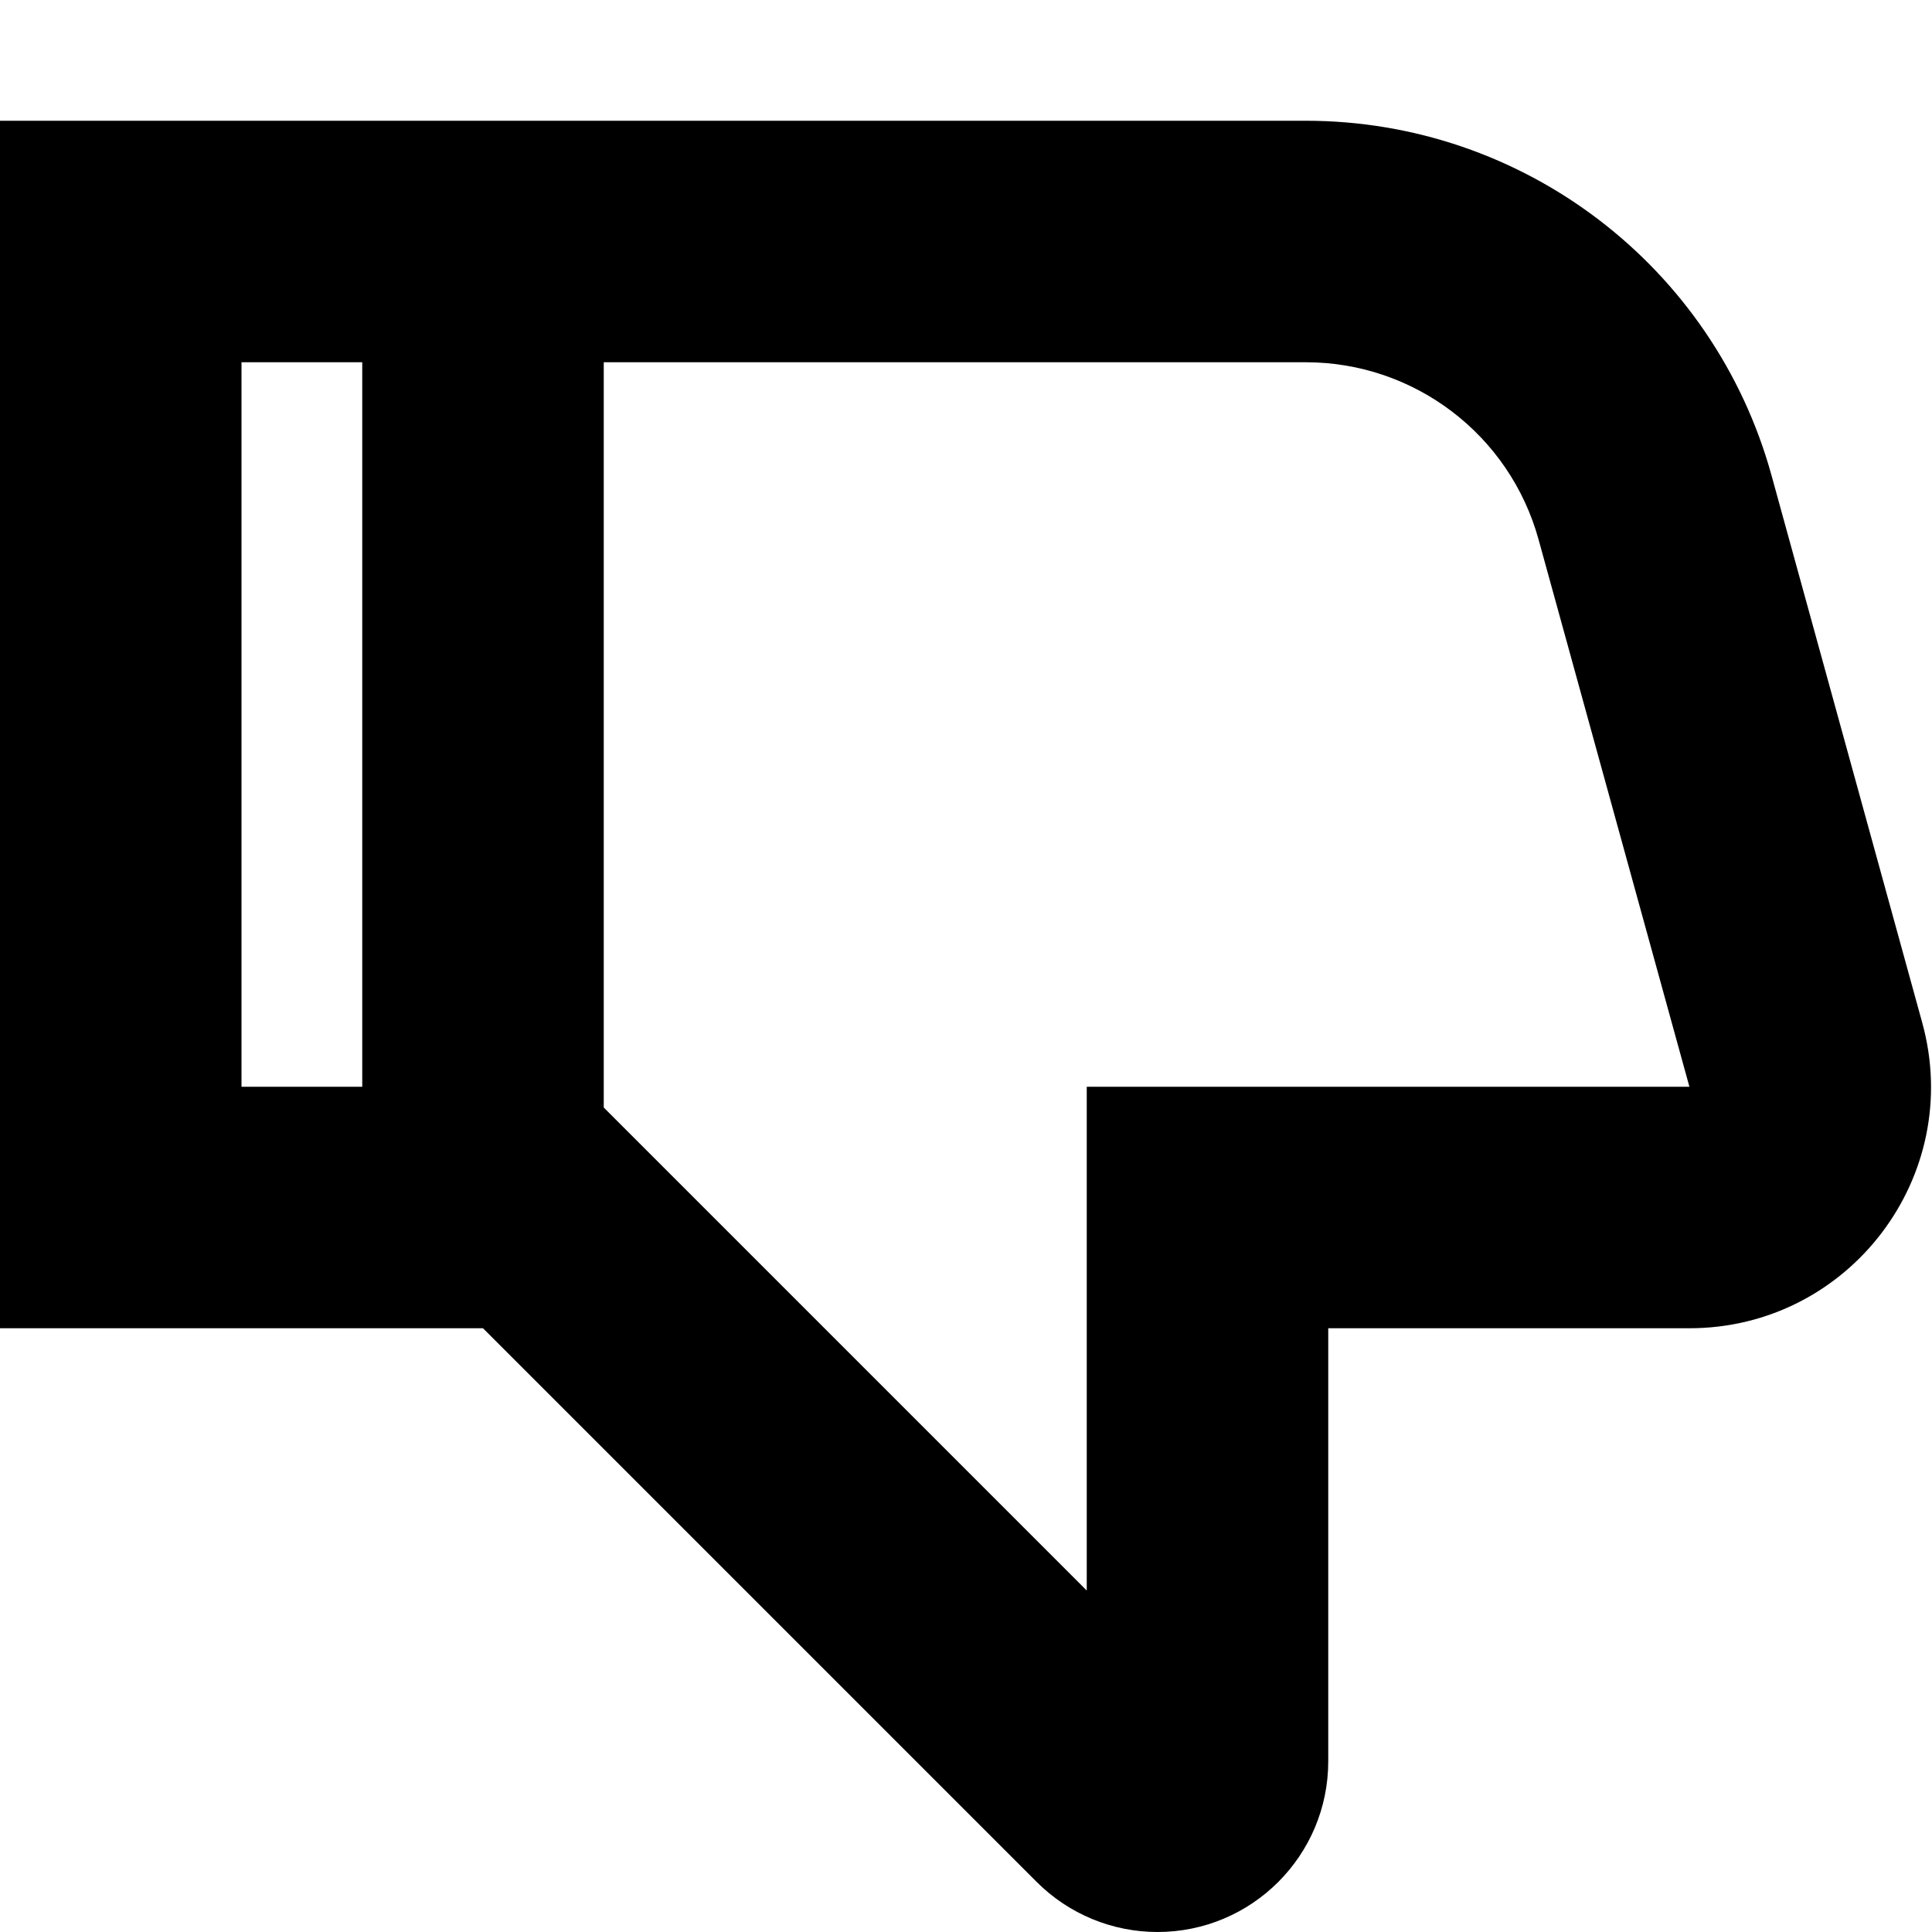
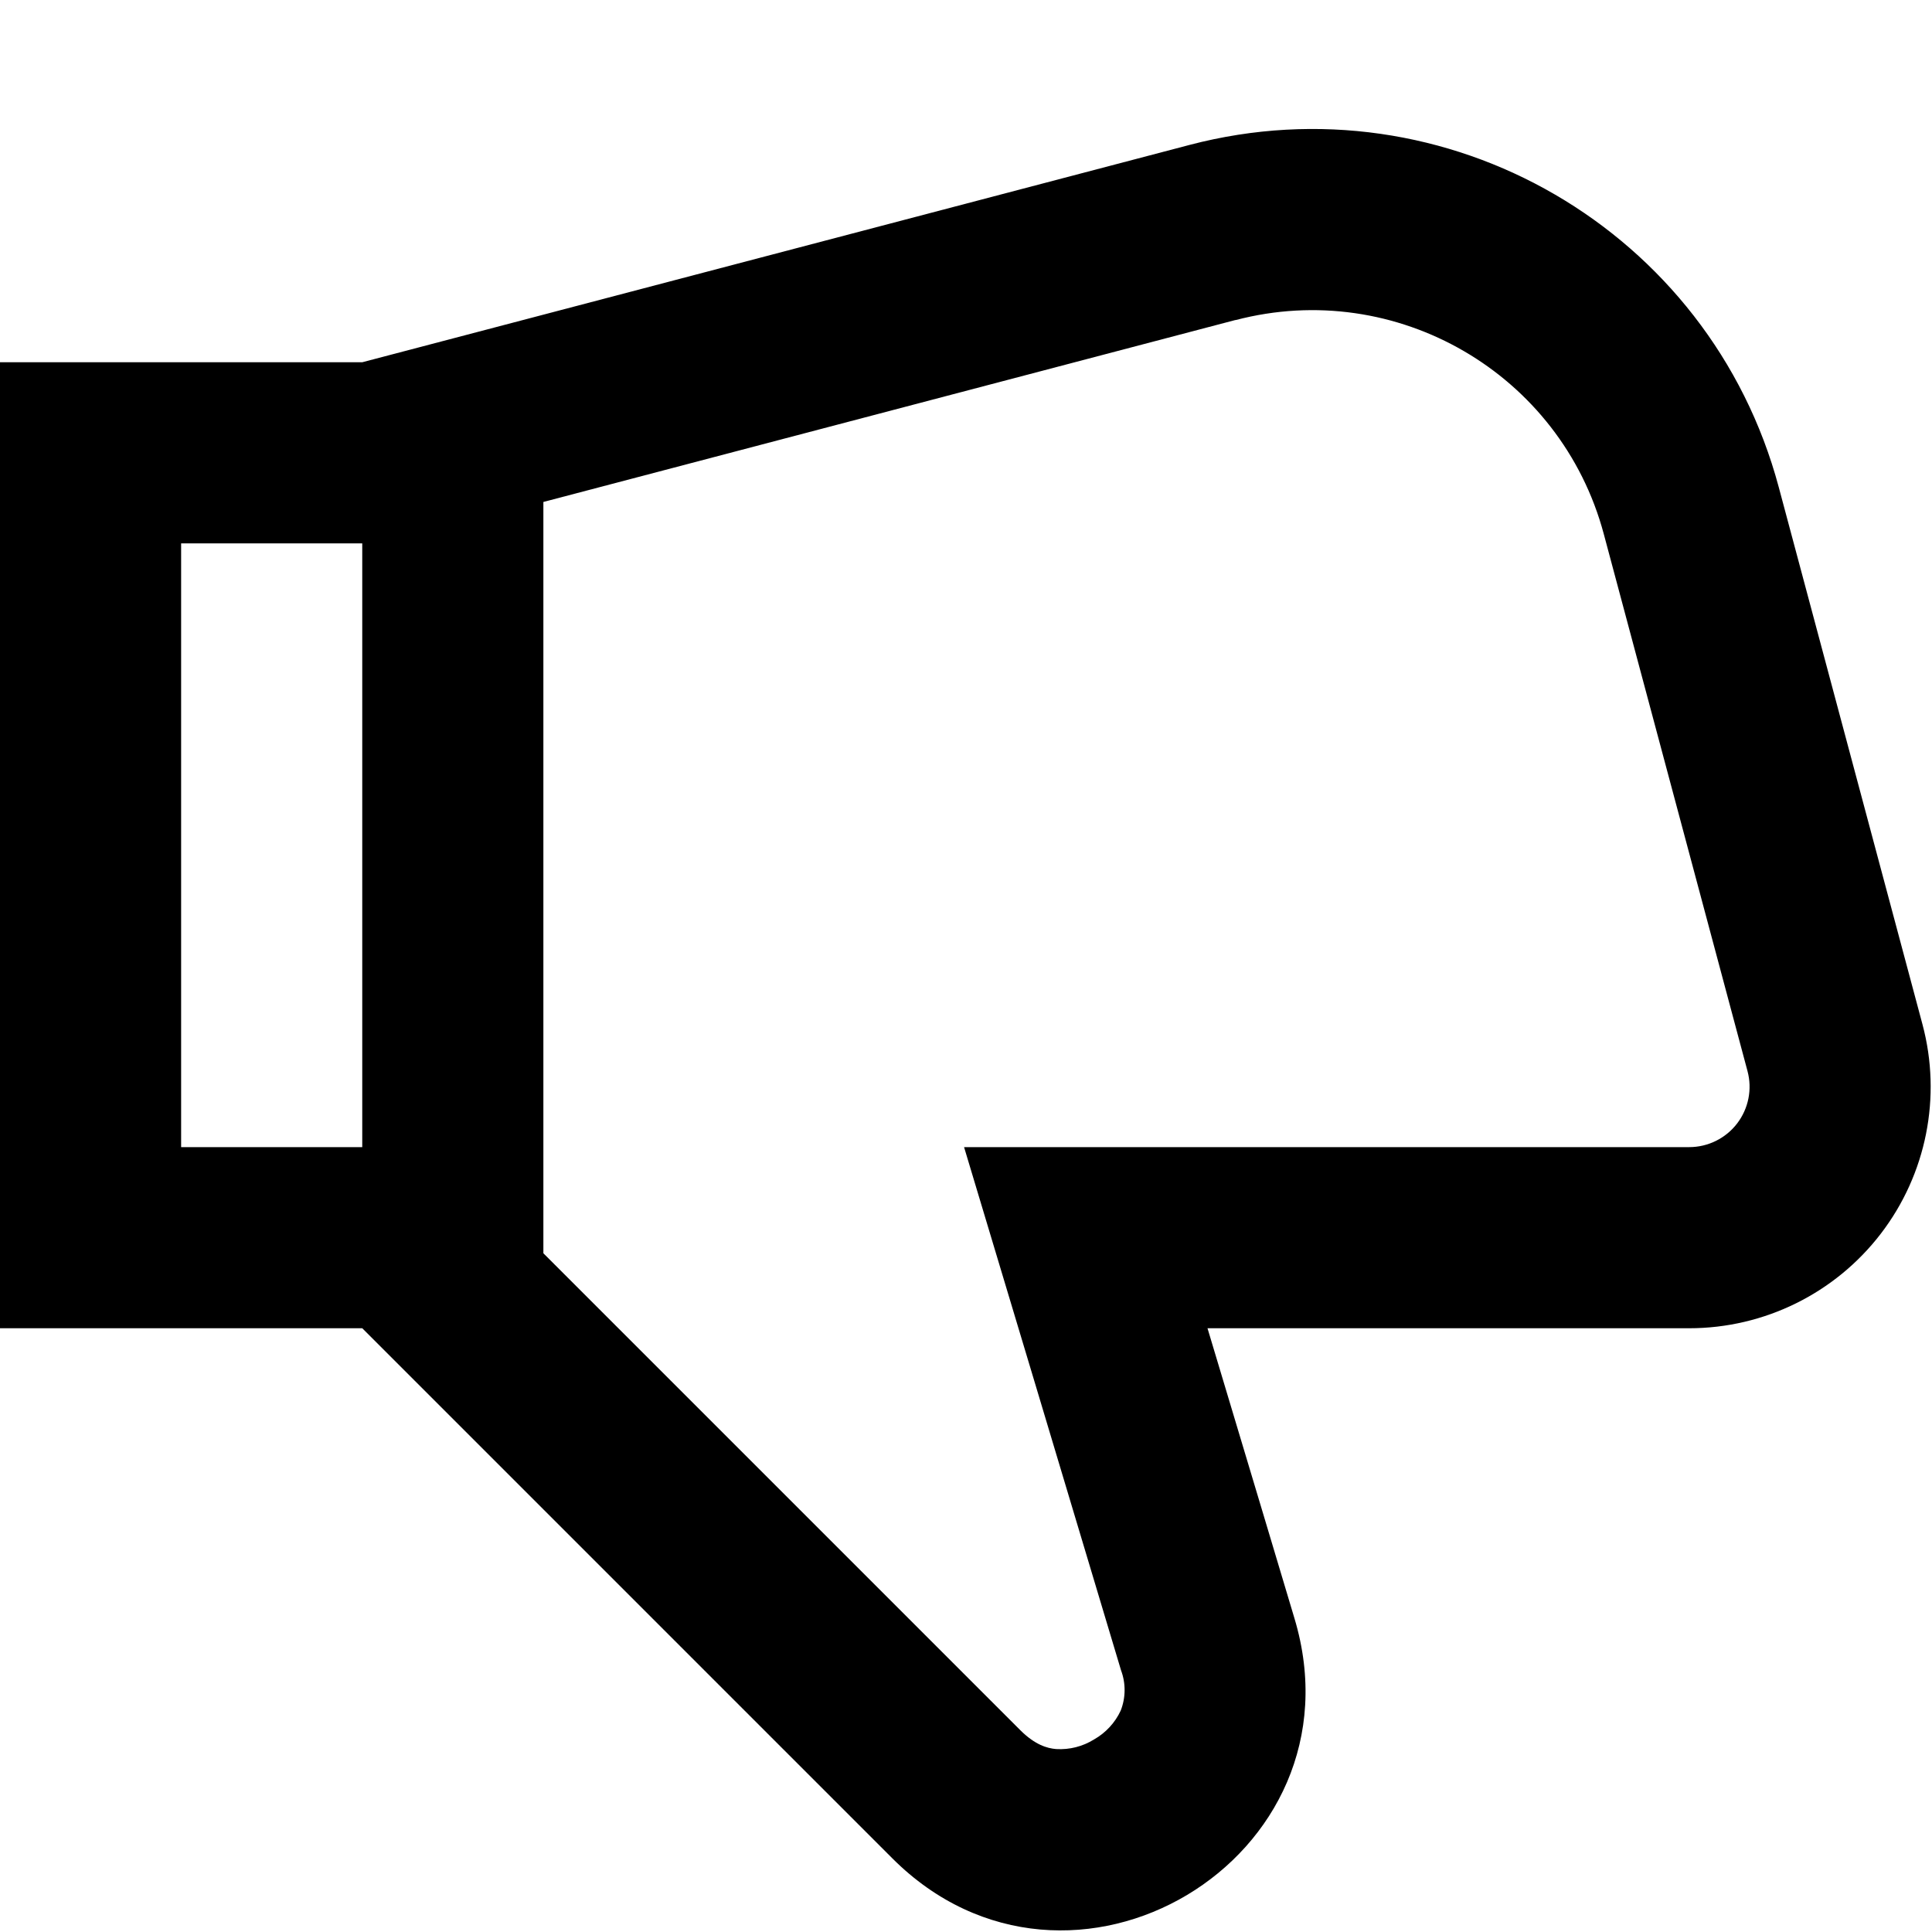
<svg xmlns="http://www.w3.org/2000/svg" width="16" height="16" viewBox="0 0 16 16">
-   <path fill="#000000" fill-rule="evenodd" d="M4,11 L0,11 L0,1 L10.814,1 C12.614,1 14.192,2.202 14.671,3.937 L15.919,8.469 C16.27,9.742 15.312,11 13.991,11 L11,11 L11,14.586 C11,15.367 10.367,16 9.586,16 C9.211,16 8.851,15.851 8.586,15.586 L4,11 Z M5,9.172 L9,13.172 L9,9 L13.991,9 L12.742,4.469 C12.503,3.601 11.714,3 10.814,3 L5,3 L5,9.172 Z M3,3 L2,3 L2,9 L3,9 L3,3 Z" />
+   <path fill-rule="evenodd" clip-rule="evenodd" d="m10.72 13.402-.27-.902L10 11h3.989a2 2 0 0 0 1.932-2.517l-1.19-4.448A4 4 0 0 0 9.852 1.2L3 3H0v8h3l4.39 4.39c1.47 1.47 3.928.002 3.33-1.988ZM3 9.5H1.5v-5H3v5Zm7.232-6.85L4.5 4.157v6.222l3.951 3.951c.12.119.22.149.296.155a.533.533 0 0 0 .314-.08.533.533 0 0 0 .22-.238.466.466 0 0 0 .003-.334l-.72-2.402-.58-1.931h6.005a.5.5 0 0 0 .483-.63l-1.19-4.447a2.5 2.5 0 0 0-3.05-1.772Z" fill="#000" />
</svg>
